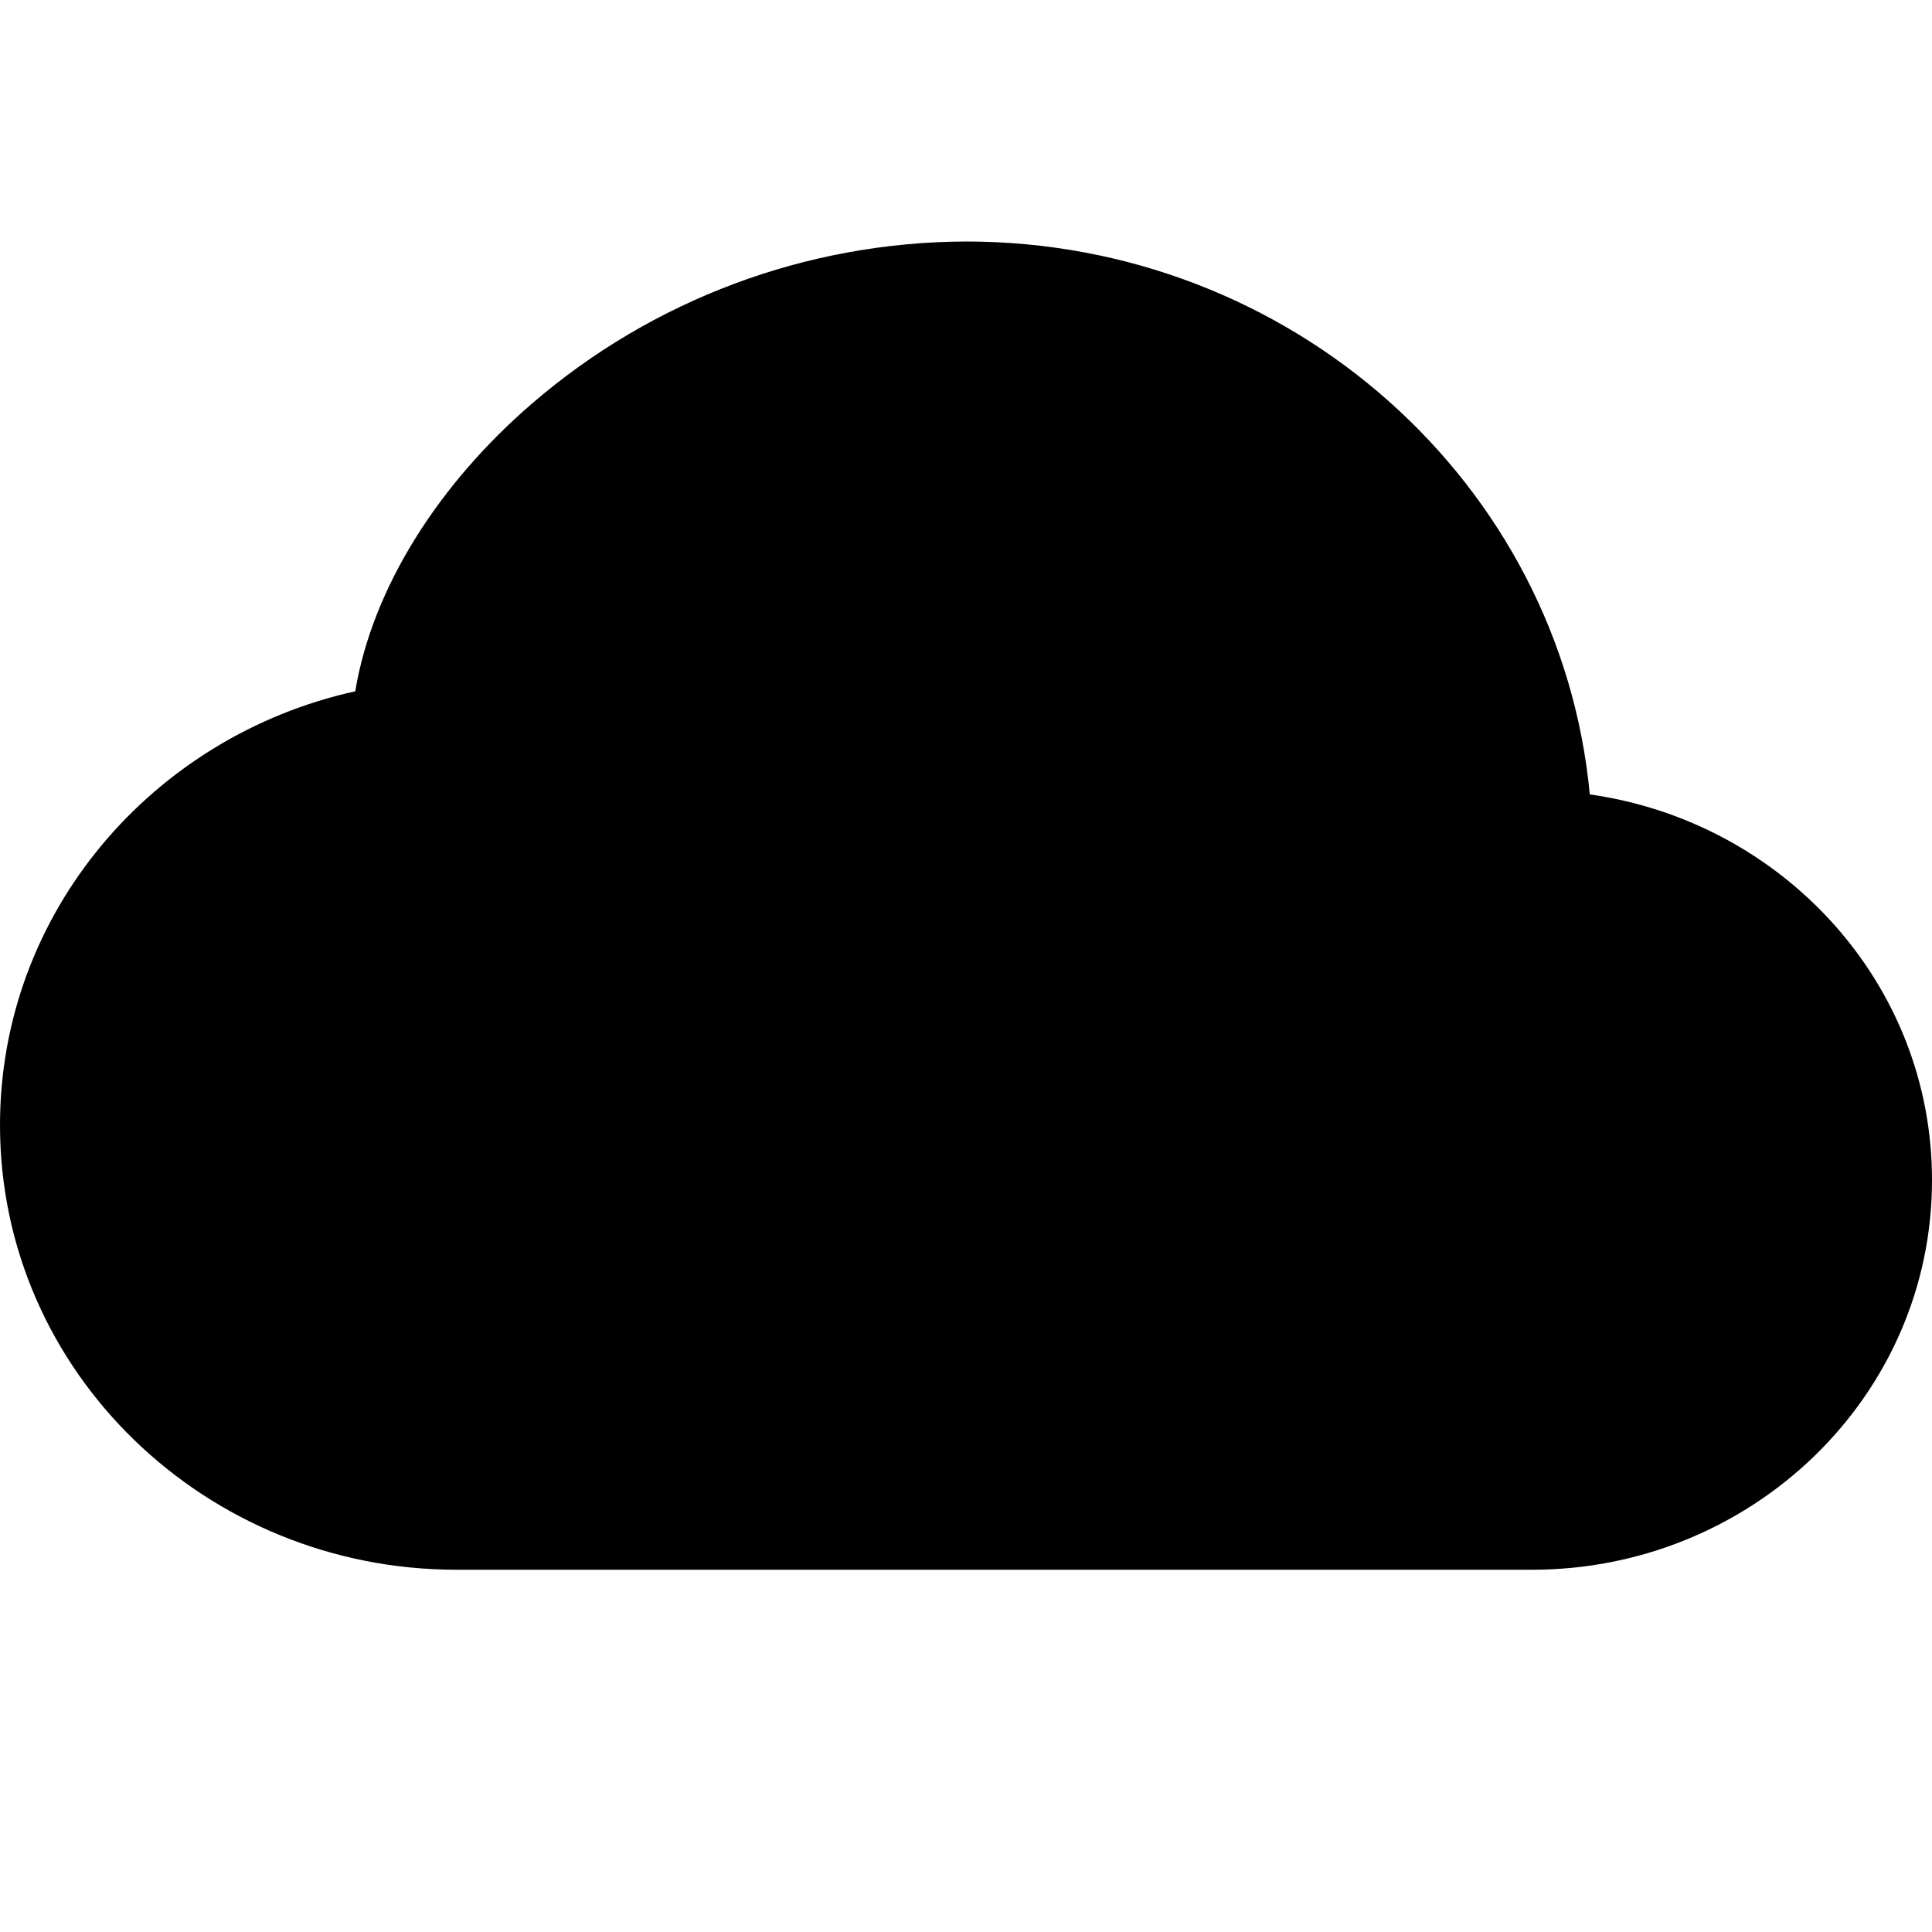
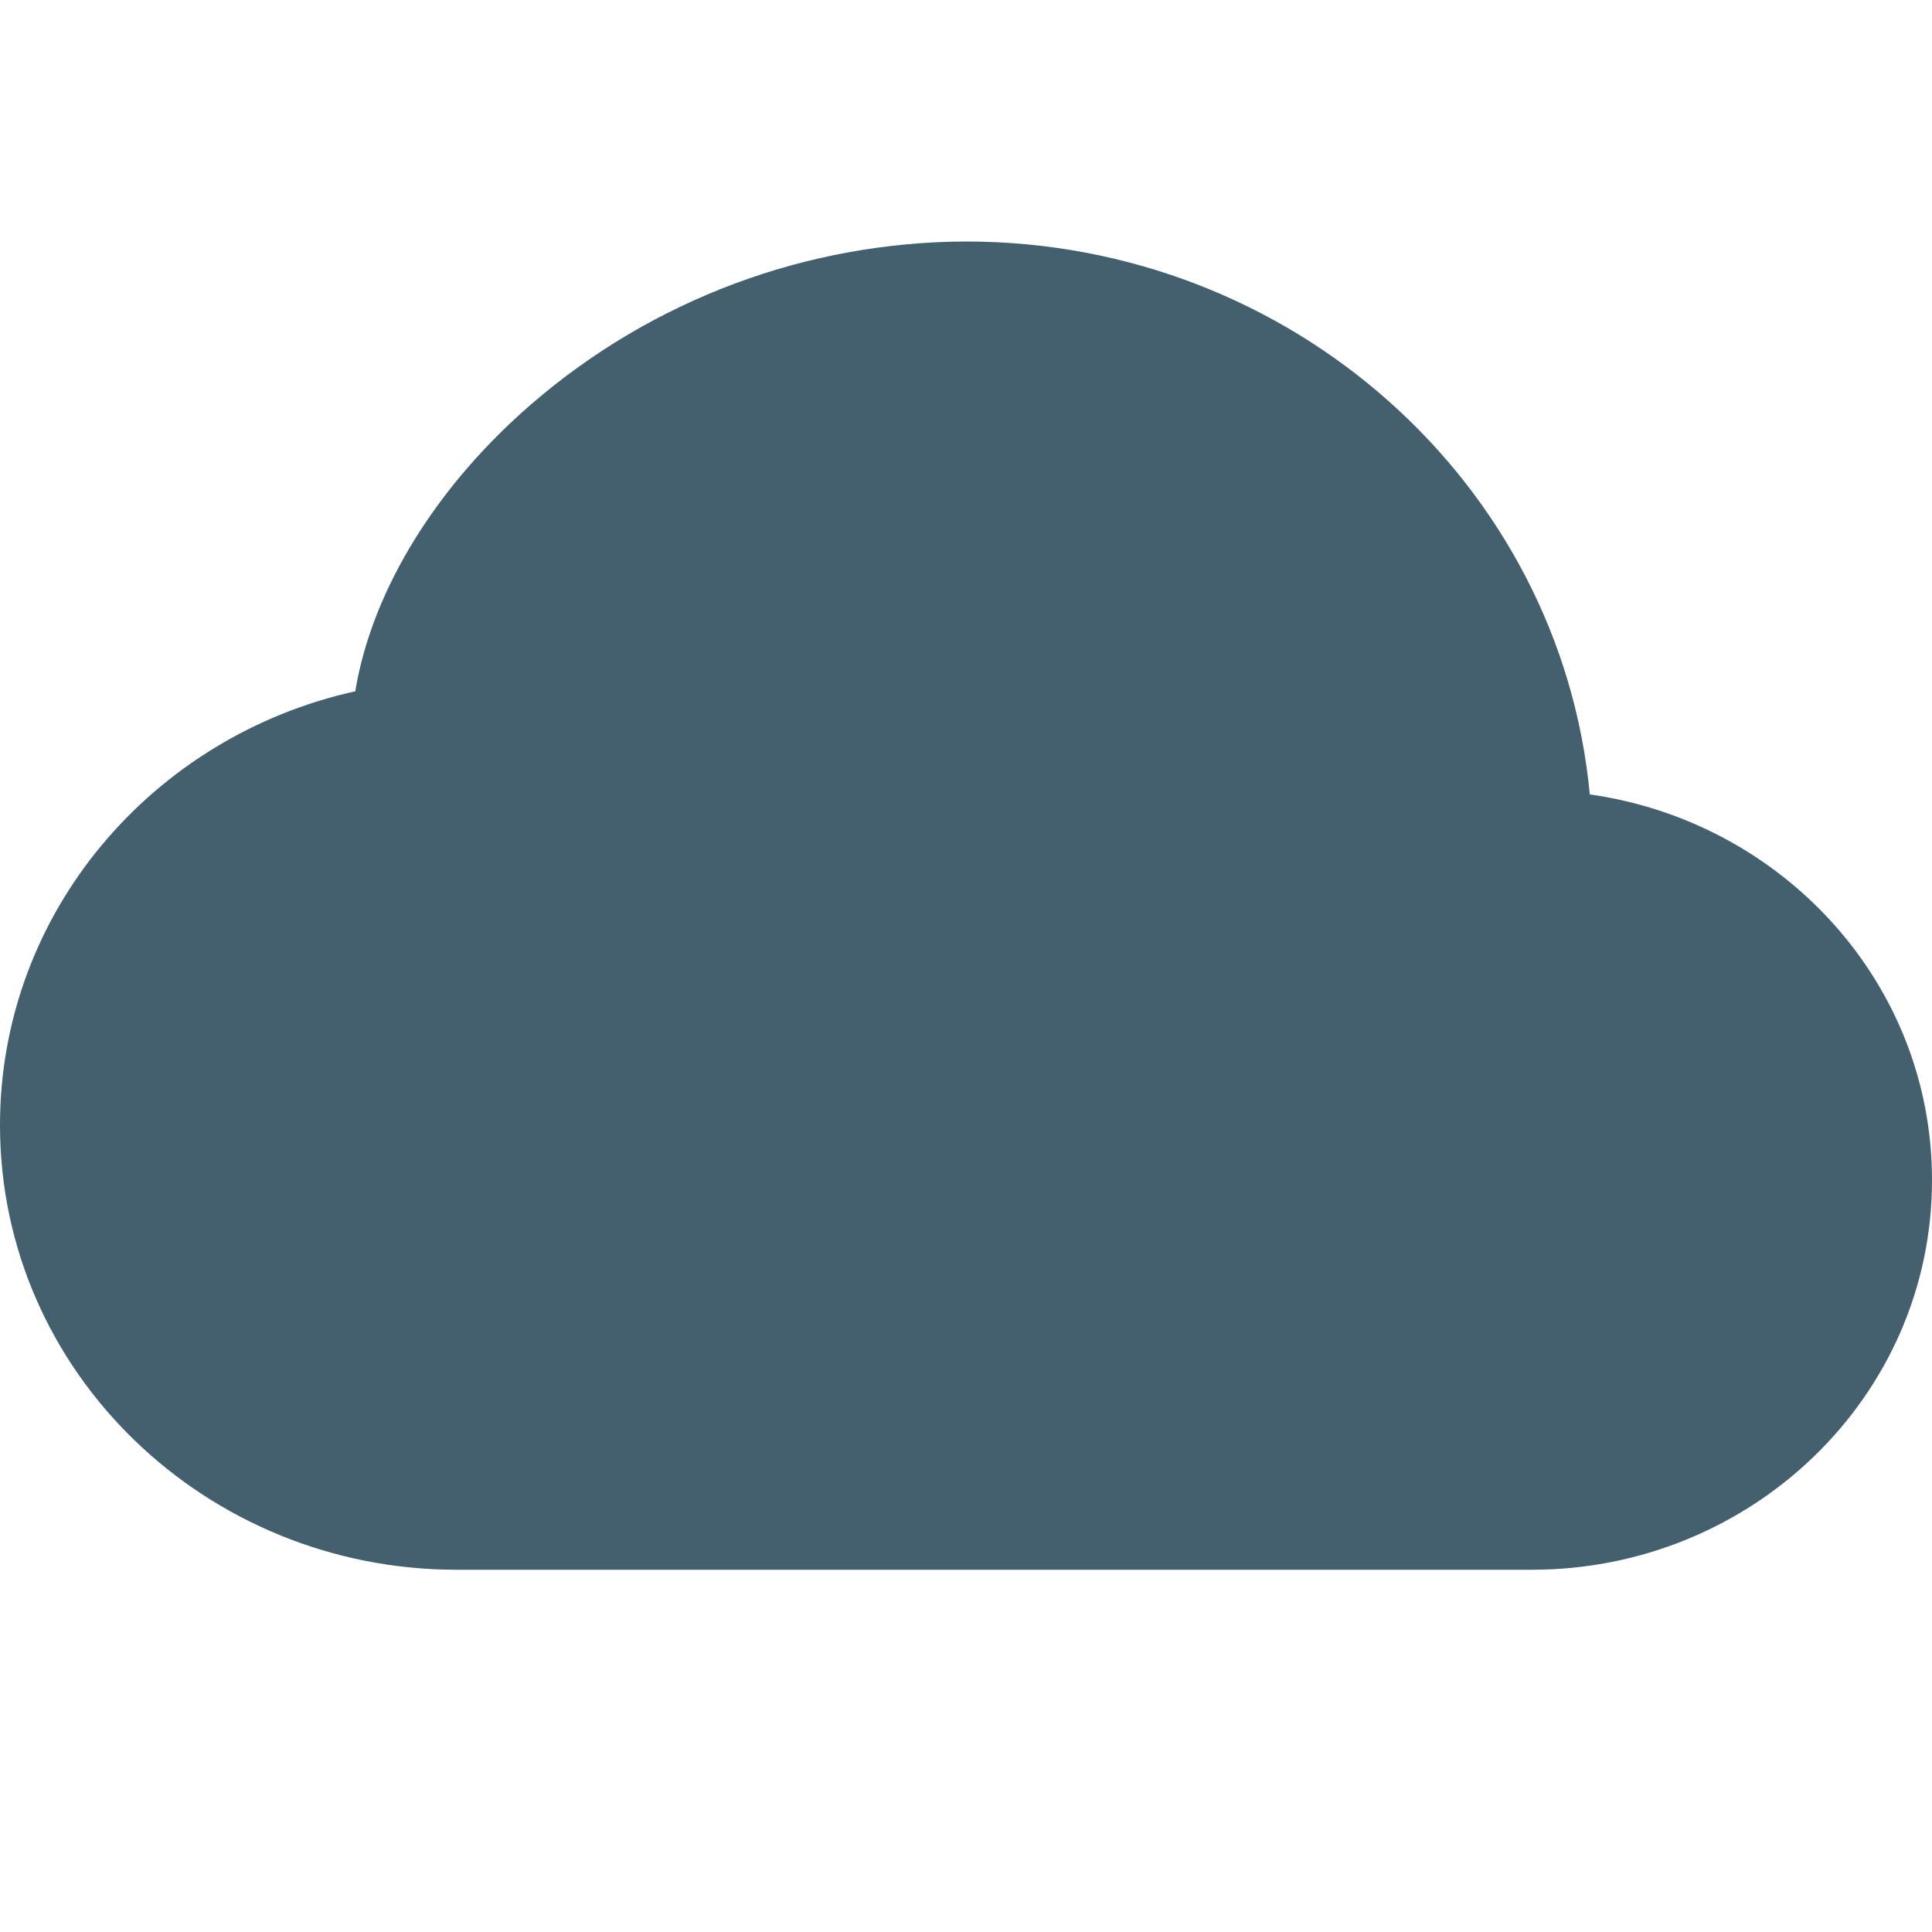
<svg xmlns="http://www.w3.org/2000/svg" width="16" height="16" fill="currentColor" class="bi bi-cloud-fill" viewBox="0 0 16 16">
-   <path d="M4.406 3.342A5.53 5.53 0 0 1 8 2c2.69 0 4.923 2 5.166 4.579C14.758 6.804 16 8.137 16 9.773 16 11.569 14.502 13 12.687 13H3.781C1.708 13 0 11.366 0 9.318c0-1.763 1.266-3.223 2.942-3.593.143-.863.698-1.723 1.464-2.383z" />
+   <path fill="#44606F" d="M4.406 3.342A5.53 5.53 0 0 1 8 2c2.69 0 4.923 2 5.166 4.579C14.758 6.804 16 8.137 16 9.773 16 11.569 14.502 13 12.687 13H3.781C1.708 13 0 11.366 0 9.318c0-1.763 1.266-3.223 2.942-3.593.143-.863.698-1.723 1.464-2.383z" />
</svg>
